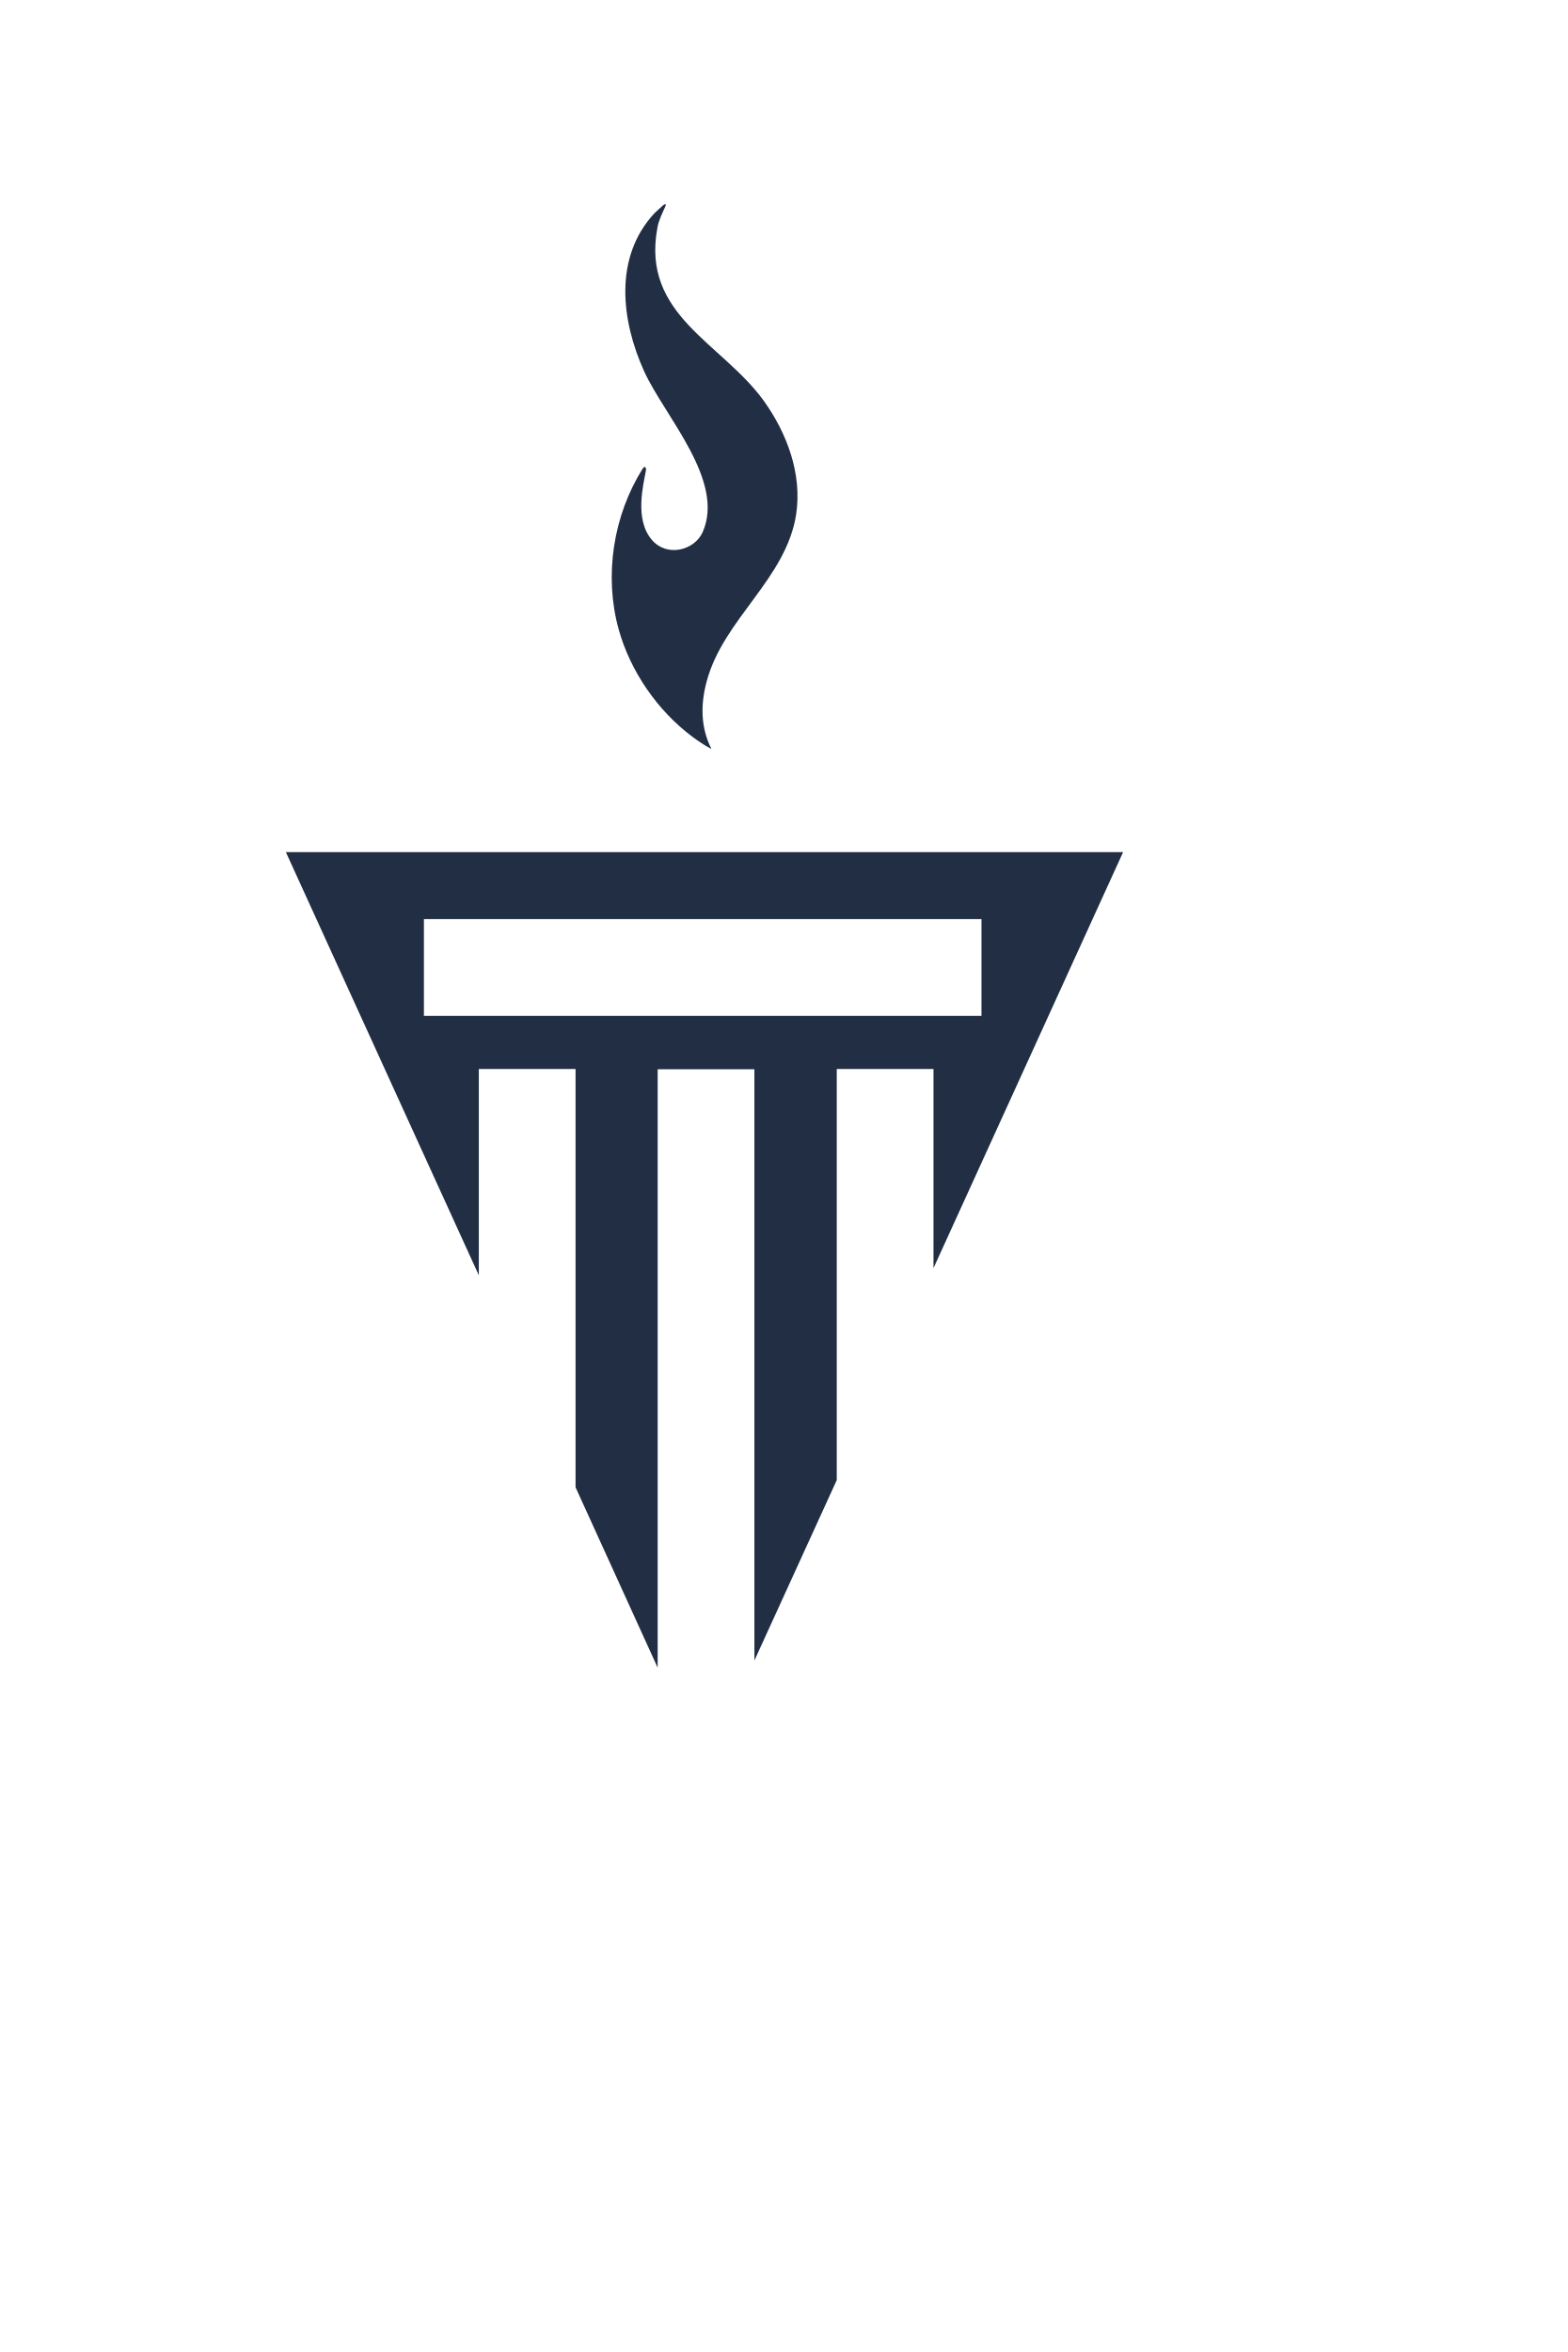
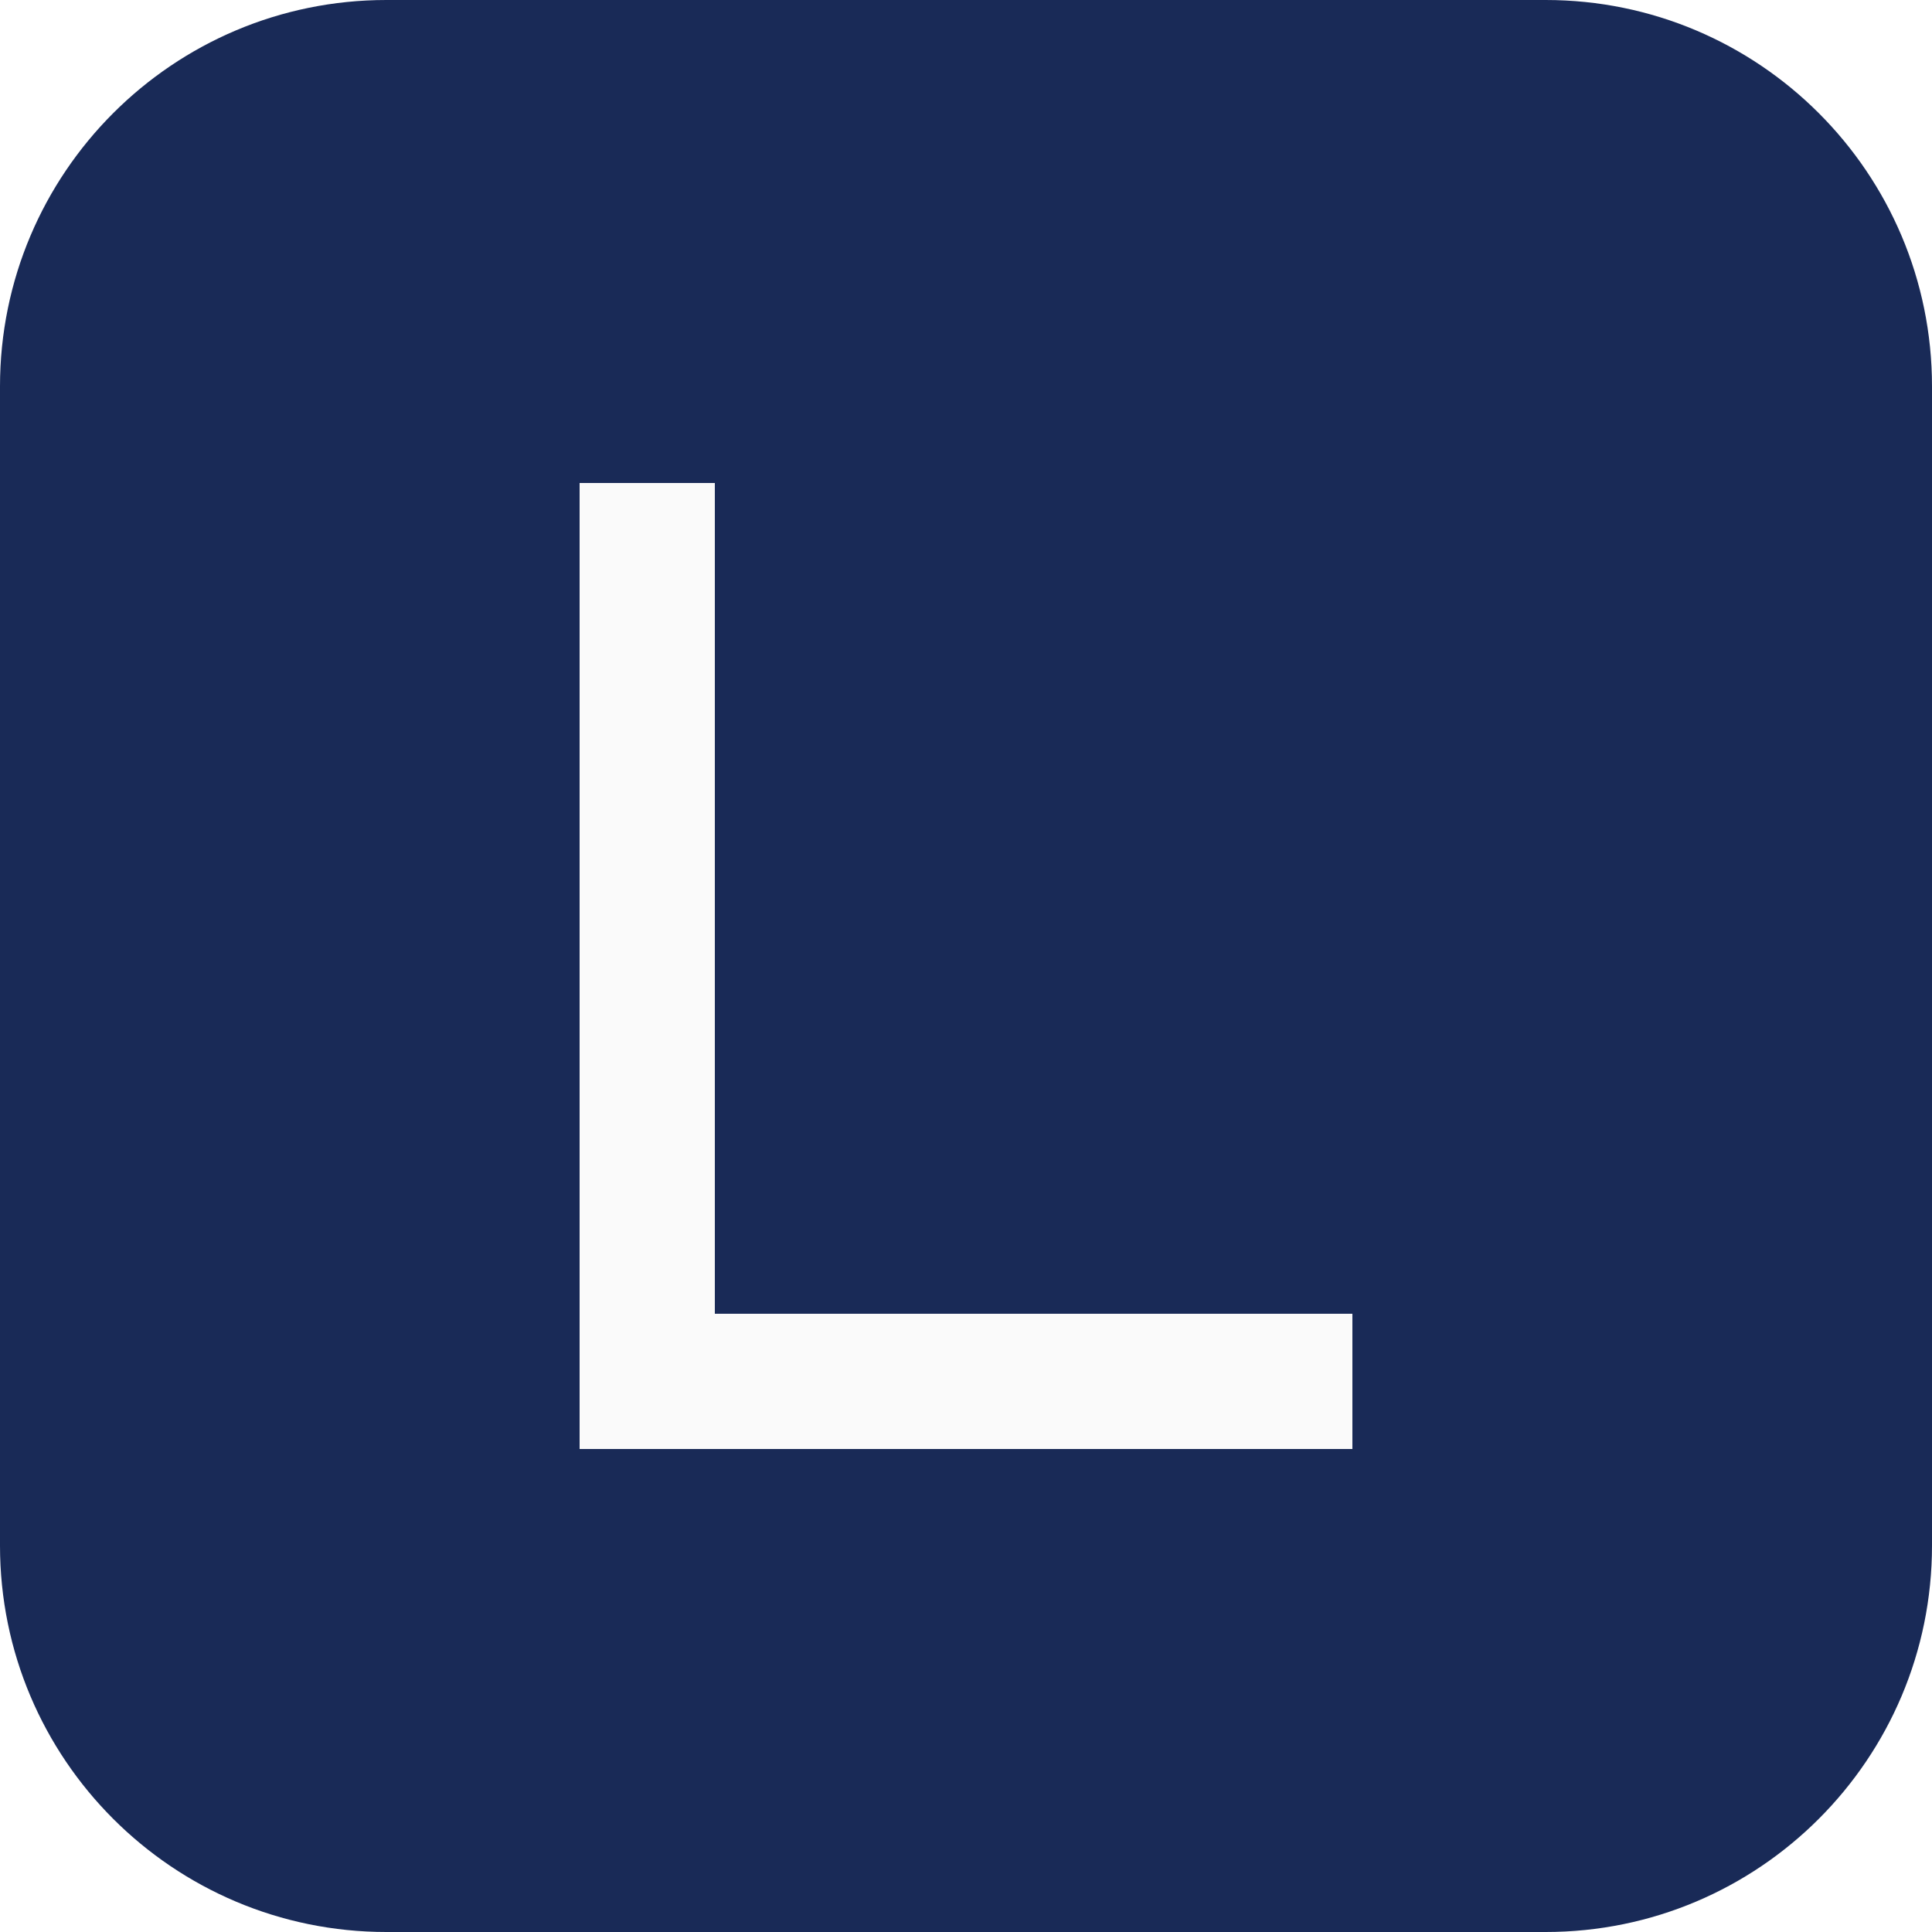
- <svg xmlns="http://www.w3.org/2000/svg" width="600" height="900">
-   <path d="M183.26 409.045H220.283V569.115L251.708 638.152V409.143H288.73V635.402L320.253 566.366V409.045H357.275V485.25L429.847 326.064H109.412L183.26 488V409.143V409.045ZM162.245 351.695H375.639V388.717H162.245V351.695Z" fill="#212E44" />
-   <path d="M272.036 286.489C269.483 285.114 267.028 283.445 264.671 281.677C251.512 271.759 241.201 256.734 236.782 240.825C231.086 220.202 234.719 197.223 246.013 179.252C246.504 178.466 247.486 178.368 247.191 180.136C246.307 185.242 242.674 198.794 249.548 206.65C255.342 213.328 265.751 210.578 268.894 203.704C277.732 183.966 254.262 159.12 246.504 142.033C237.764 122.687 234.818 98.529 250.432 81.638C250.825 81.246 253.672 78.594 253.869 78.496C254.654 77.907 255.145 78.005 254.556 79.183C253.476 81.638 252.101 84.29 251.61 87.138C245.325 120.625 276.259 131.133 292.364 153.425C301.202 165.798 306.996 181.216 304.738 196.634C301.006 221.479 276.848 236.798 270.465 260.76C268.108 269.5 268.108 278.24 272.233 286.489H272.036Z" fill="#212E44" />
+ <svg xmlns="http://www.w3.org/2000/svg" viewBox="0 0 100 100">
+   <rect width="100" height="100" rx="20" fill="hsl(224 55% 22%)" />
+   <path d="M 30,25 L 30,75 L 70,75 L 70,68 L 37,68 L 37,25 Z" fill="hsl(0 0% 98%)" />
</svg>
